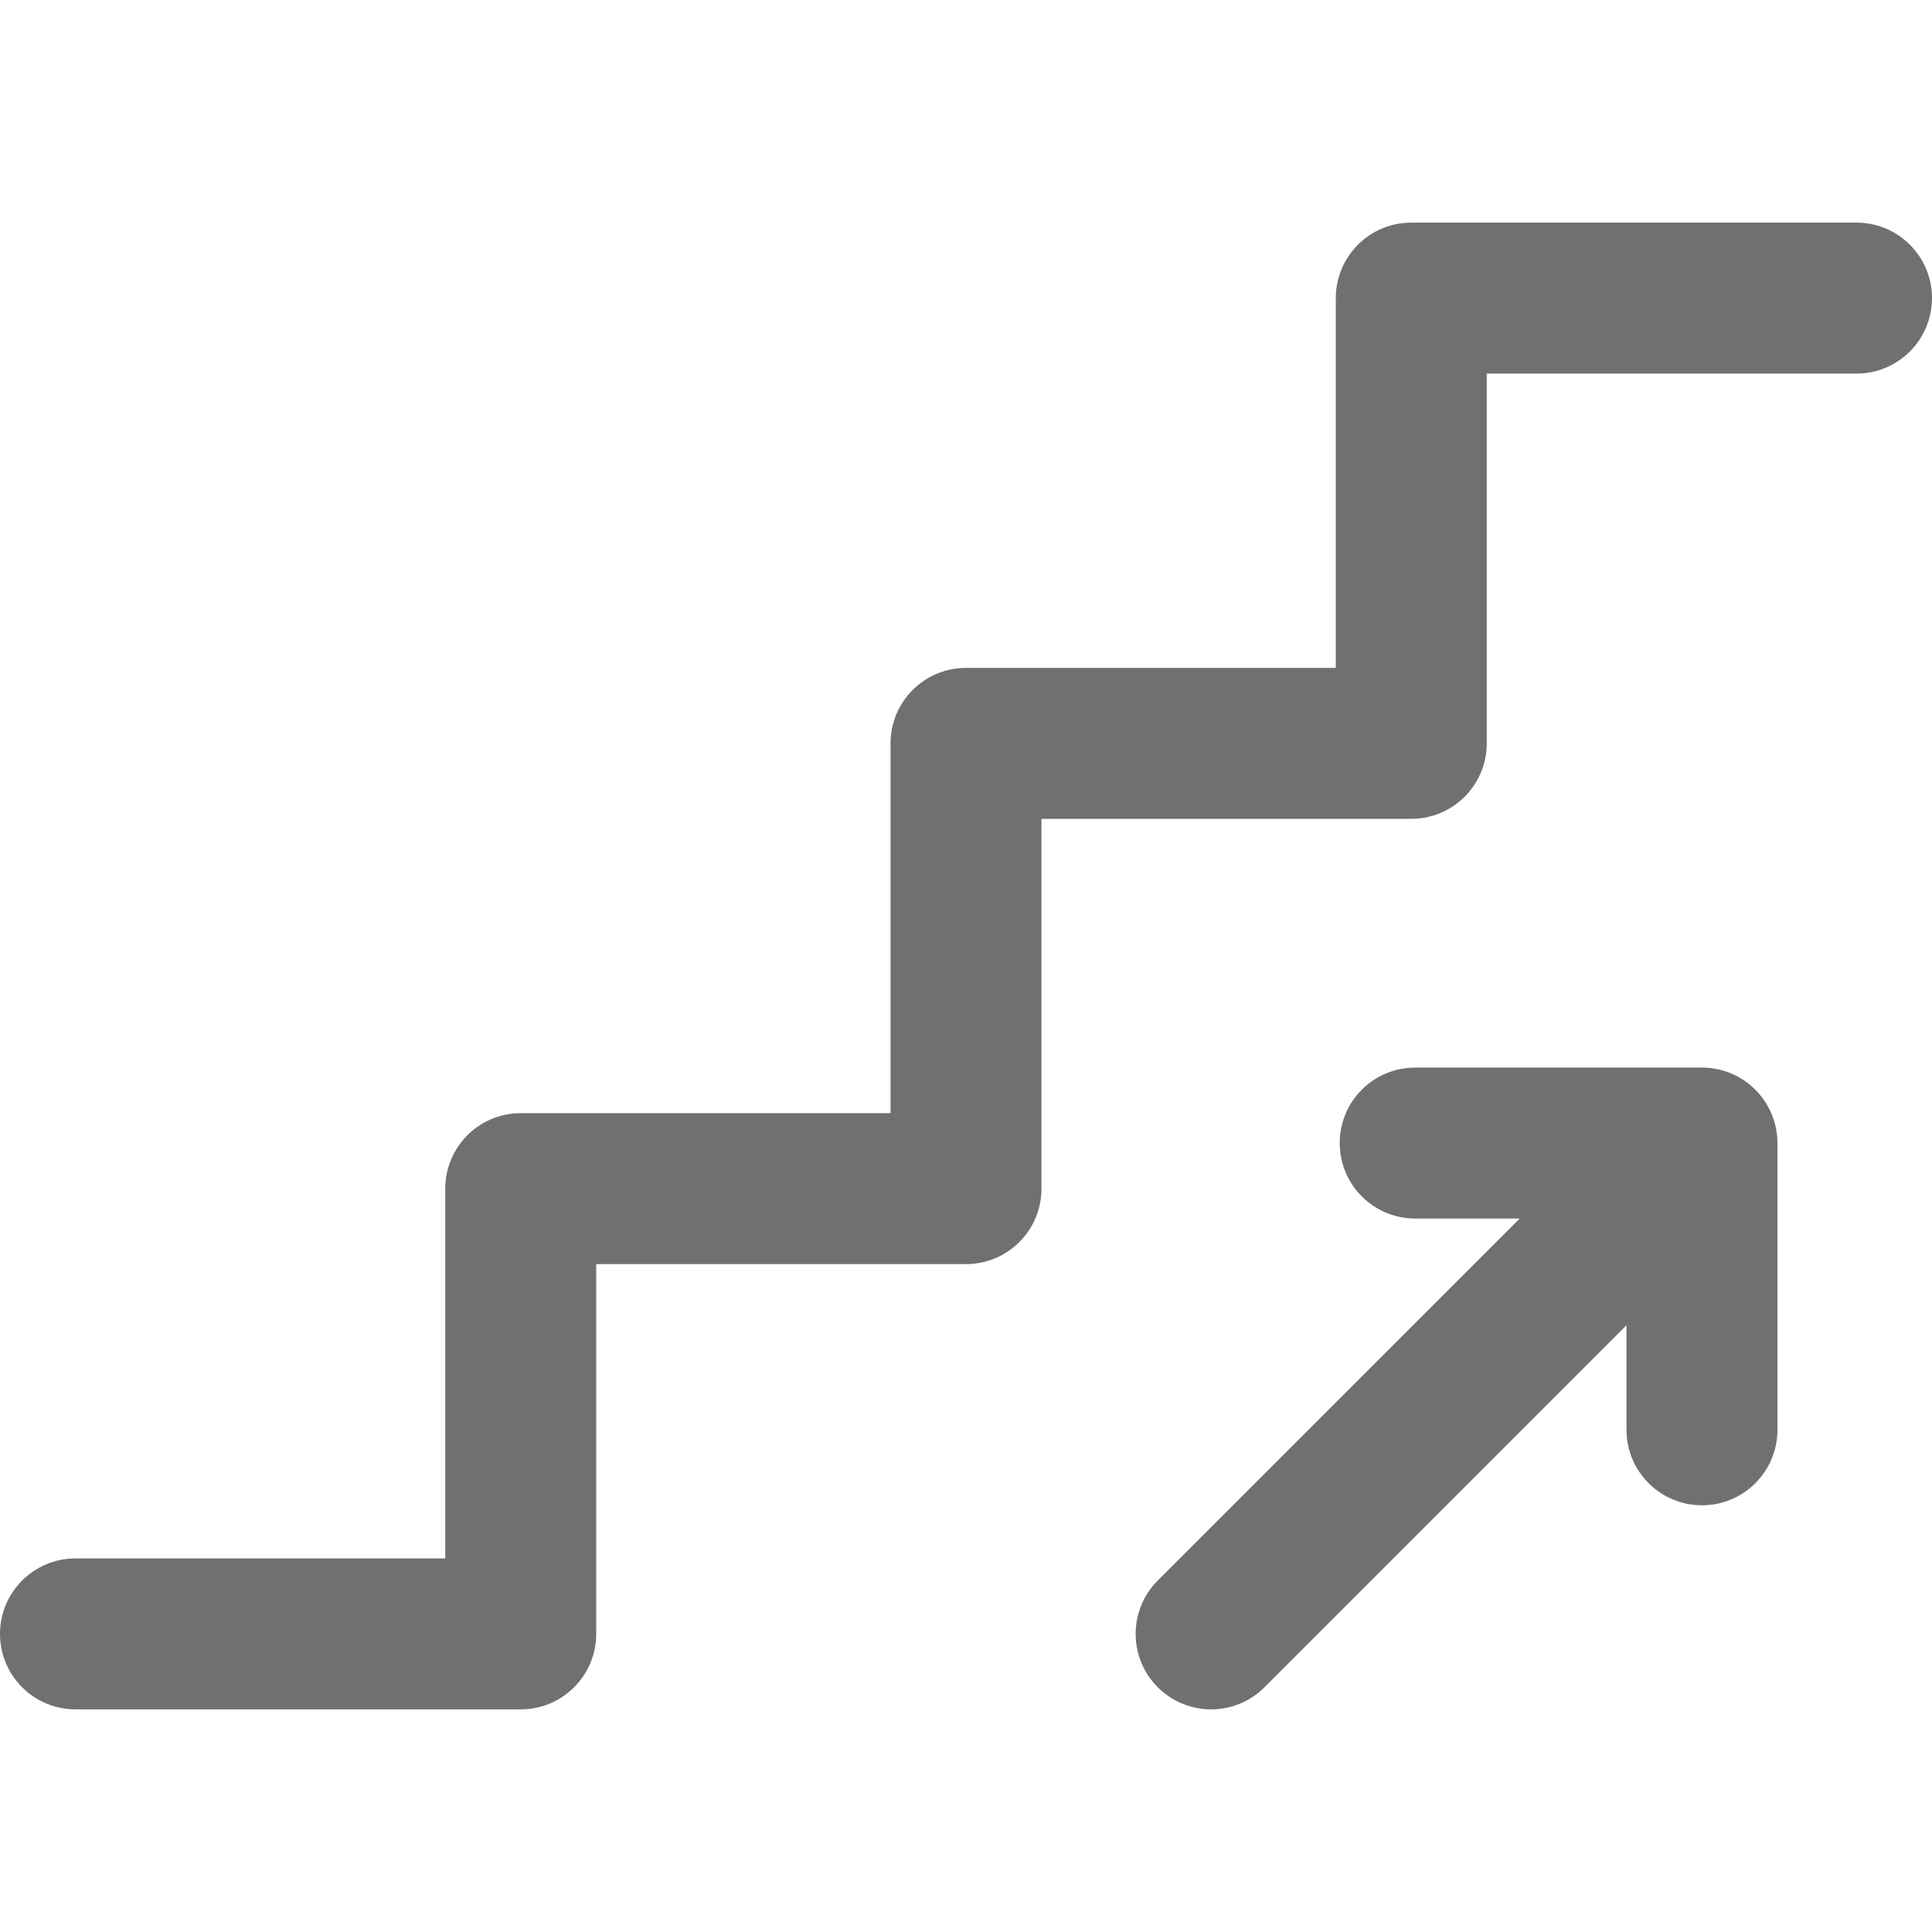
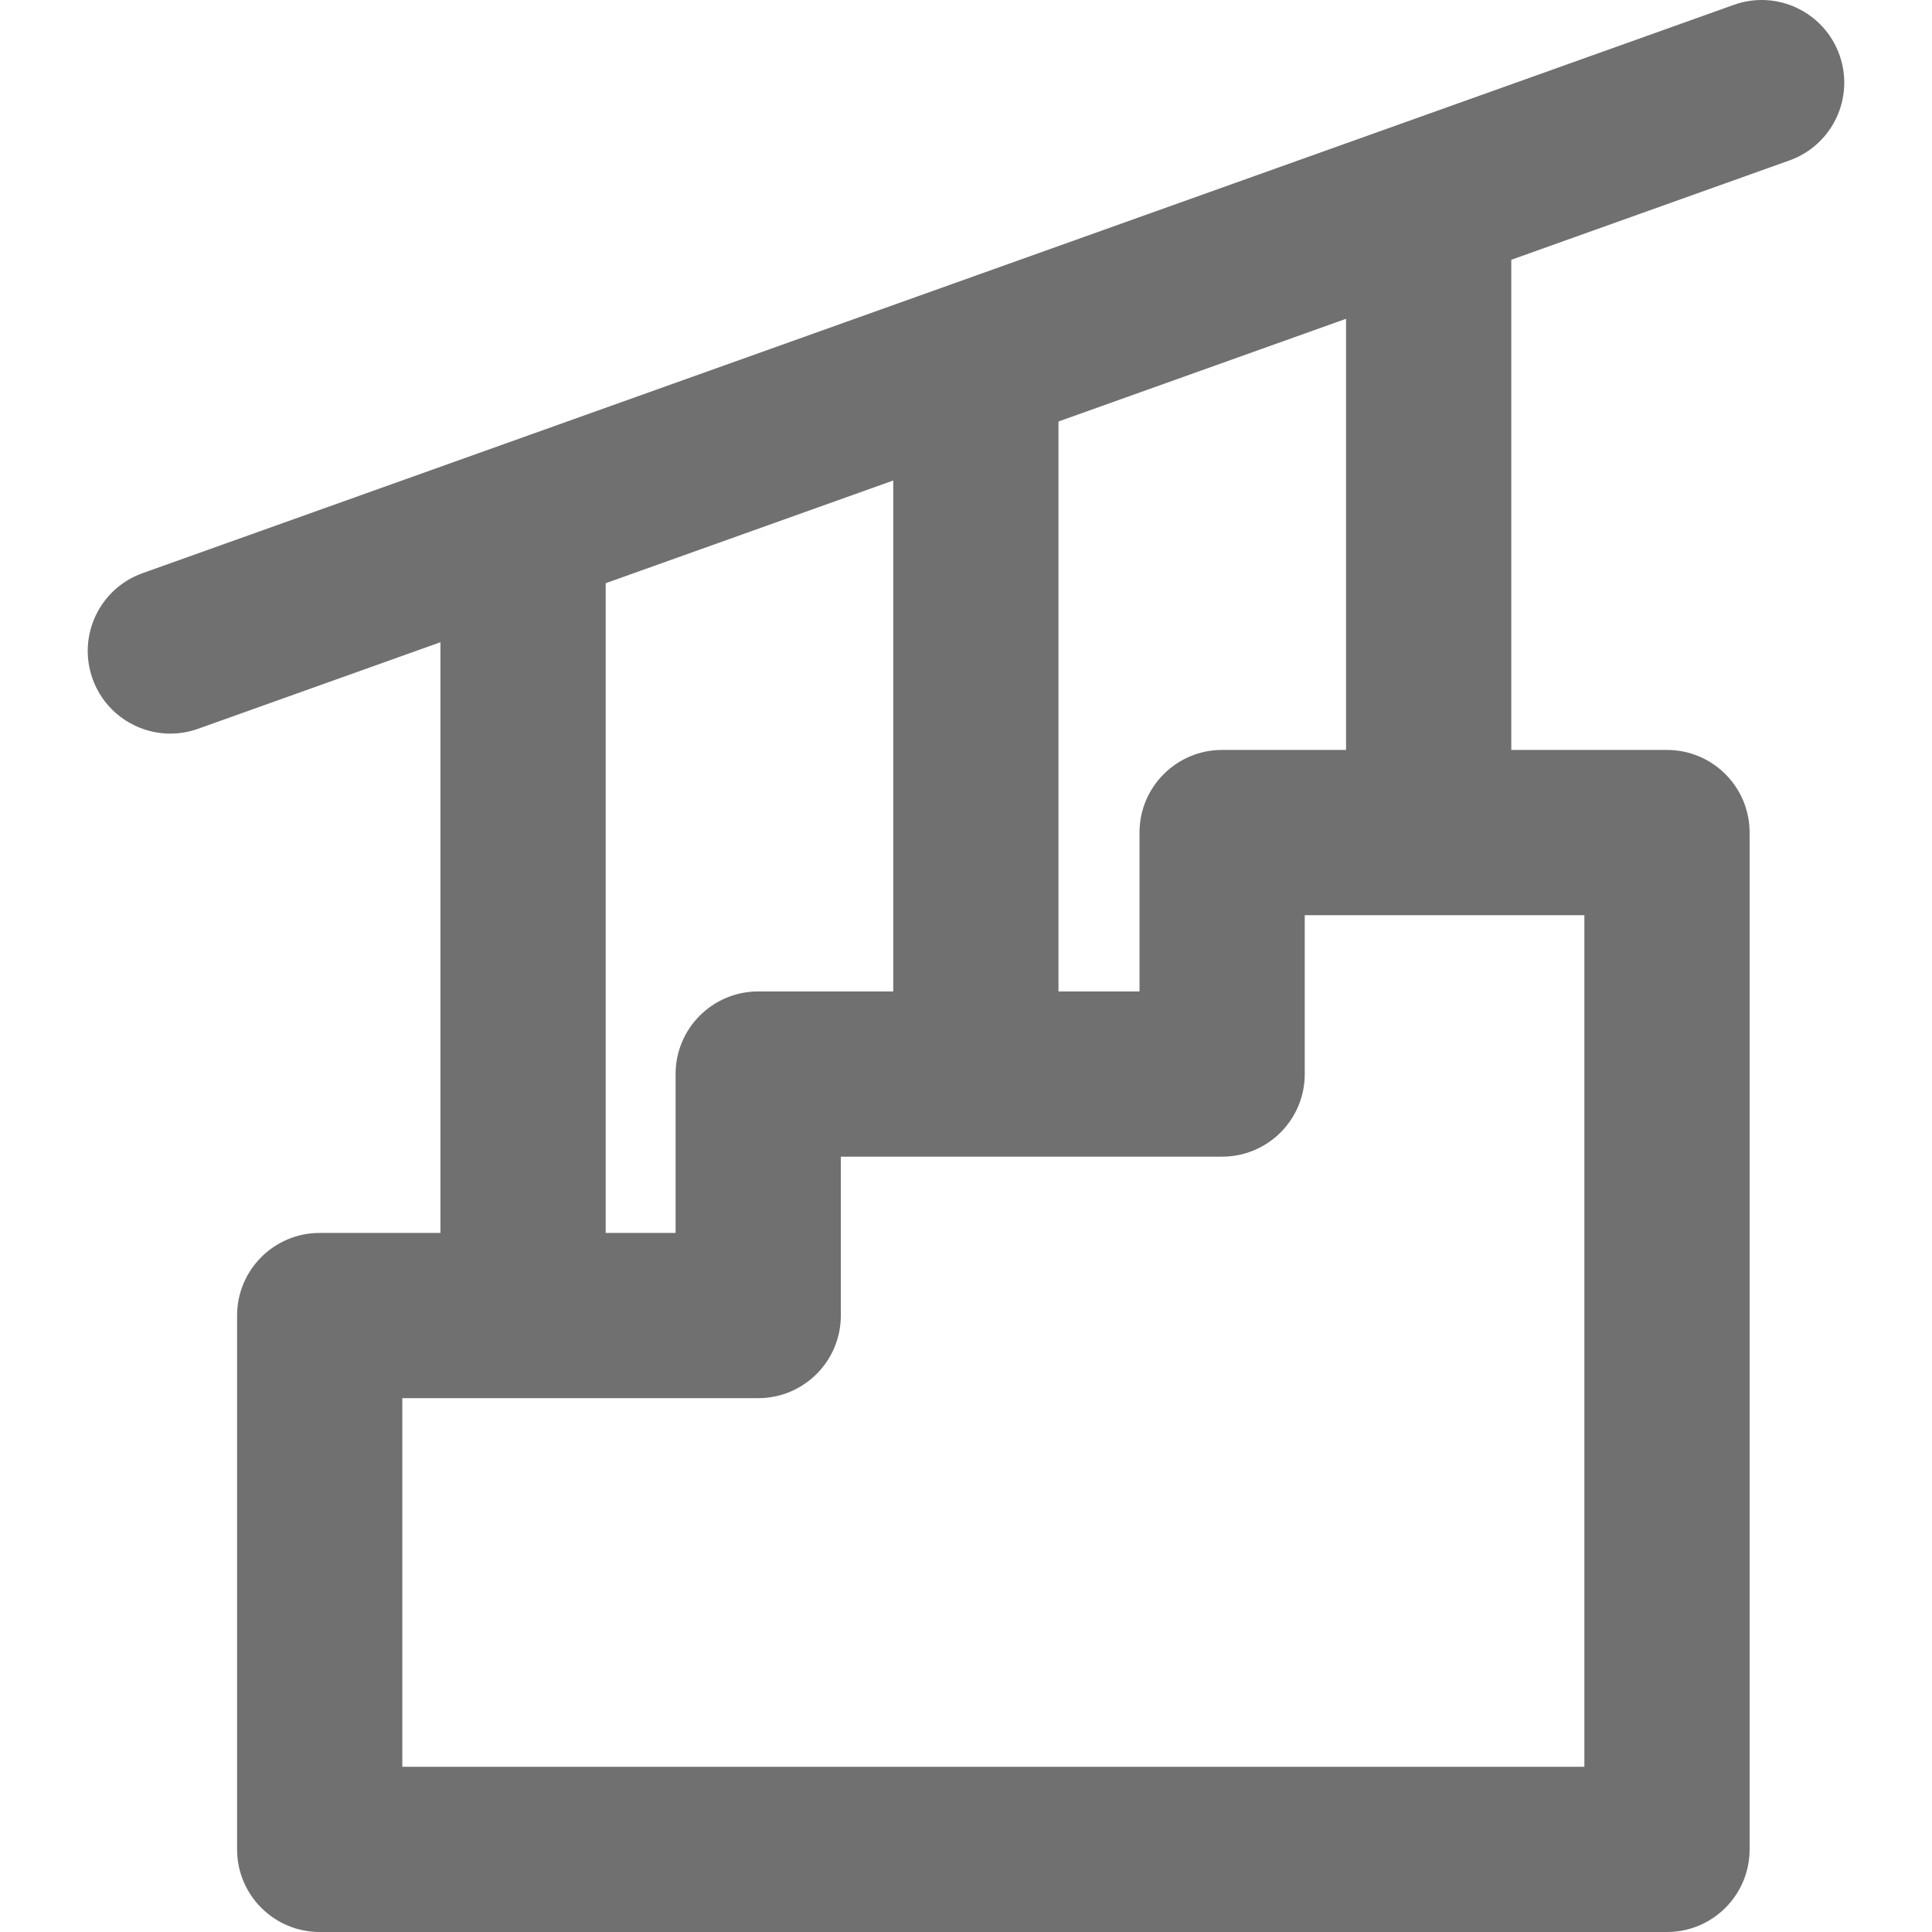
- <svg xmlns="http://www.w3.org/2000/svg" fill="#707070" viewBox="0 0 512 512">
-   <path d="M451.026 282.919h-75.984c-11.046 0-20 8.954-20 20s8.954 20 20 20h27.715l-95.94 95.938c-7.811 7.811-7.811 20.474 0 28.284 7.81 7.81 20.473 7.812 28.284.001l95.941-95.939v27.715c0 11.046 8.954 20 20 20s20-8.954 20-20V302.91c-.006-10.868-8.838-19.999-20.016-19.991zM492.001 59h-118c-11.046 0-20 8.954-20 20v98h-98c-11.045 0-20 8.954-20 20v98h-98c-11.046 0-20 8.954-20 20v98H20c-11.046 0-20 8.954-20 20s8.954 20 20 20h118.001a19.998 19.998 0 0 0 20-20L158 335h98.001a19.998 19.998 0 0 0 20-20L276 217h98a19.996 19.996 0 0 0 20-20l-.001-98H492c11.046 0 20-8.954 20-20s-8.954-20-19.999-20z" />
+ <svg xmlns="http://www.w3.org/2000/svg" fill="#707070" viewBox="0 0 297 297">
+   <path d="M282.771 8.433c-2.359-6.607-9.63-10.05-16.231-7.689L21.917 88.11c-6.606 2.358-10.048 9.626-7.689 16.231 1.855 5.195 6.744 8.433 11.96 8.433 1.418 0 2.86-.239 4.271-.744l37.249-13.303v90.807H49.146c-7.014 0-12.7 5.686-12.7 12.7v82.065c0 7.014 5.686 12.701 12.7 12.701h207.116c7.014 0 12.7-5.686 12.7-12.701V127.986c0-7.014-5.686-12.7-12.7-12.7h-23.936V39.935l42.756-15.27c6.607-2.359 10.049-9.627 7.689-16.232zM93.109 89.655l44.207-15.788v78.543h-20.76c-7.014 0-12.7 5.686-12.7 12.7v24.424H93.109V89.655zm150.452 181.944H61.847v-56.664h54.71c7.014 0 12.7-5.686 12.7-12.7v-24.424h58.618c7.014 0 12.7-5.686 12.7-12.7v-24.424h42.986v130.912zm-36.636-156.314h-19.051c-7.014 0-12.7 5.686-12.7 12.7v24.424h-12.456V64.795l44.207-15.788v66.278z" />
</svg>
